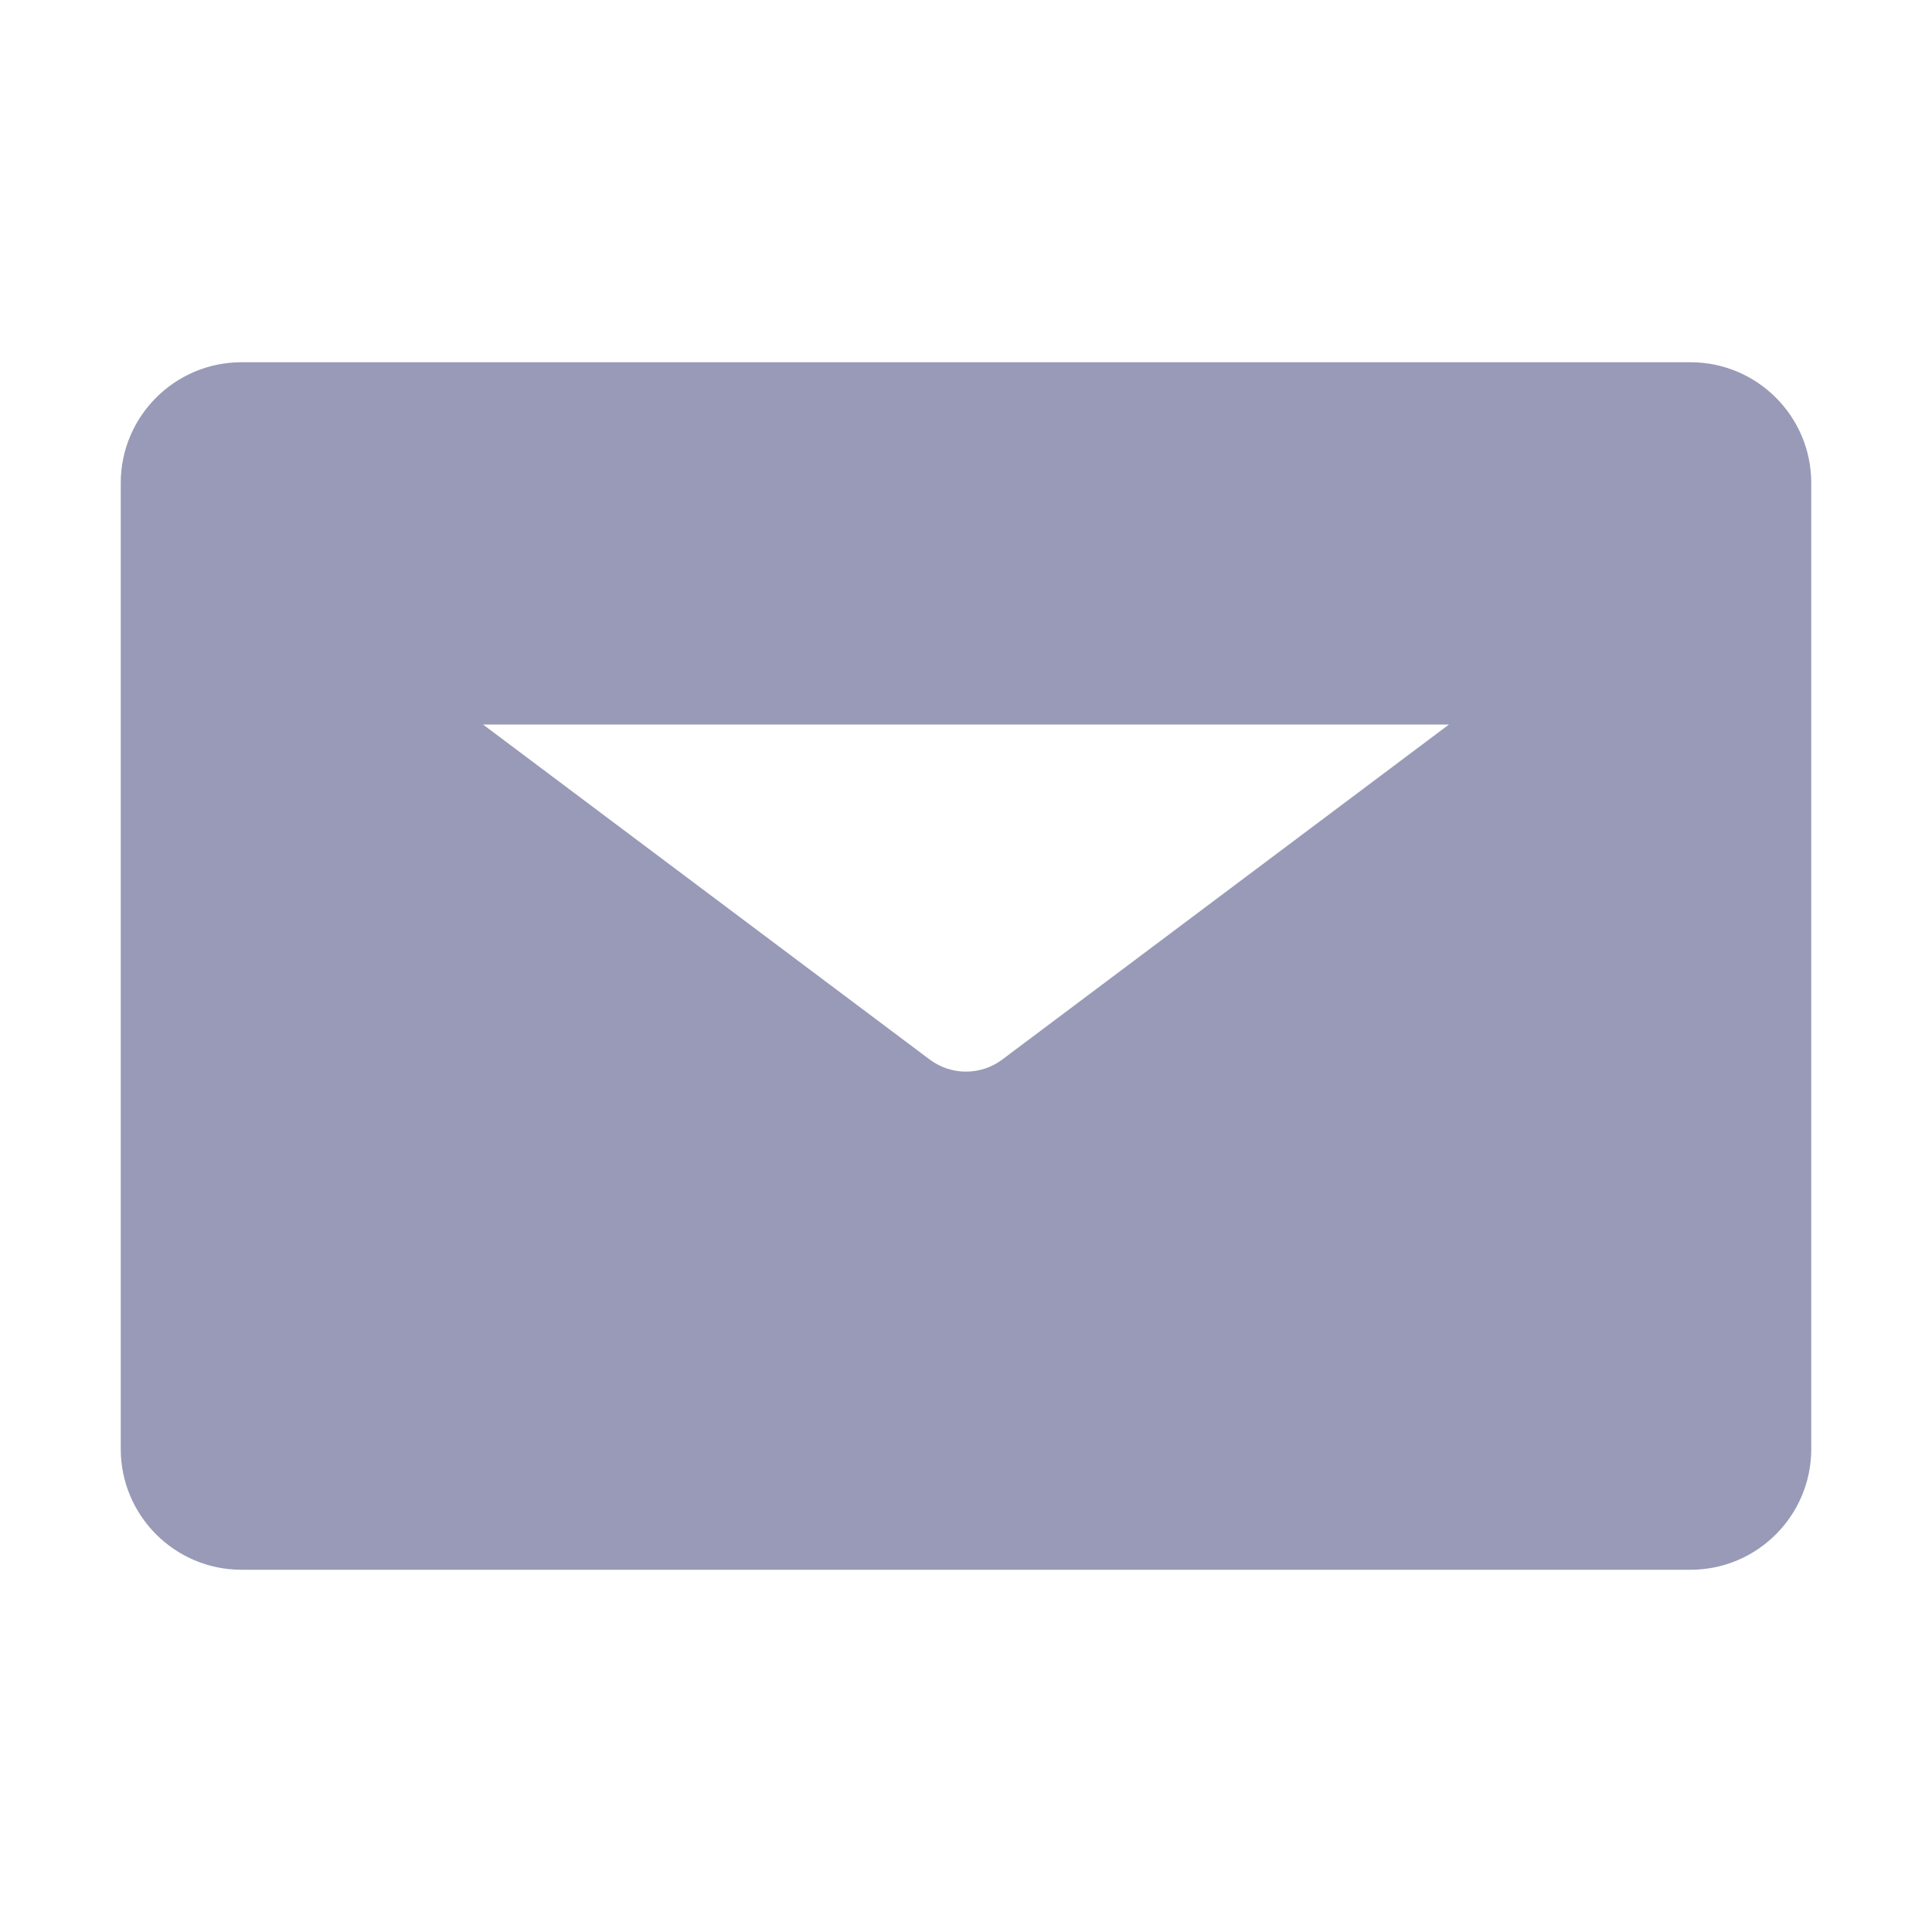
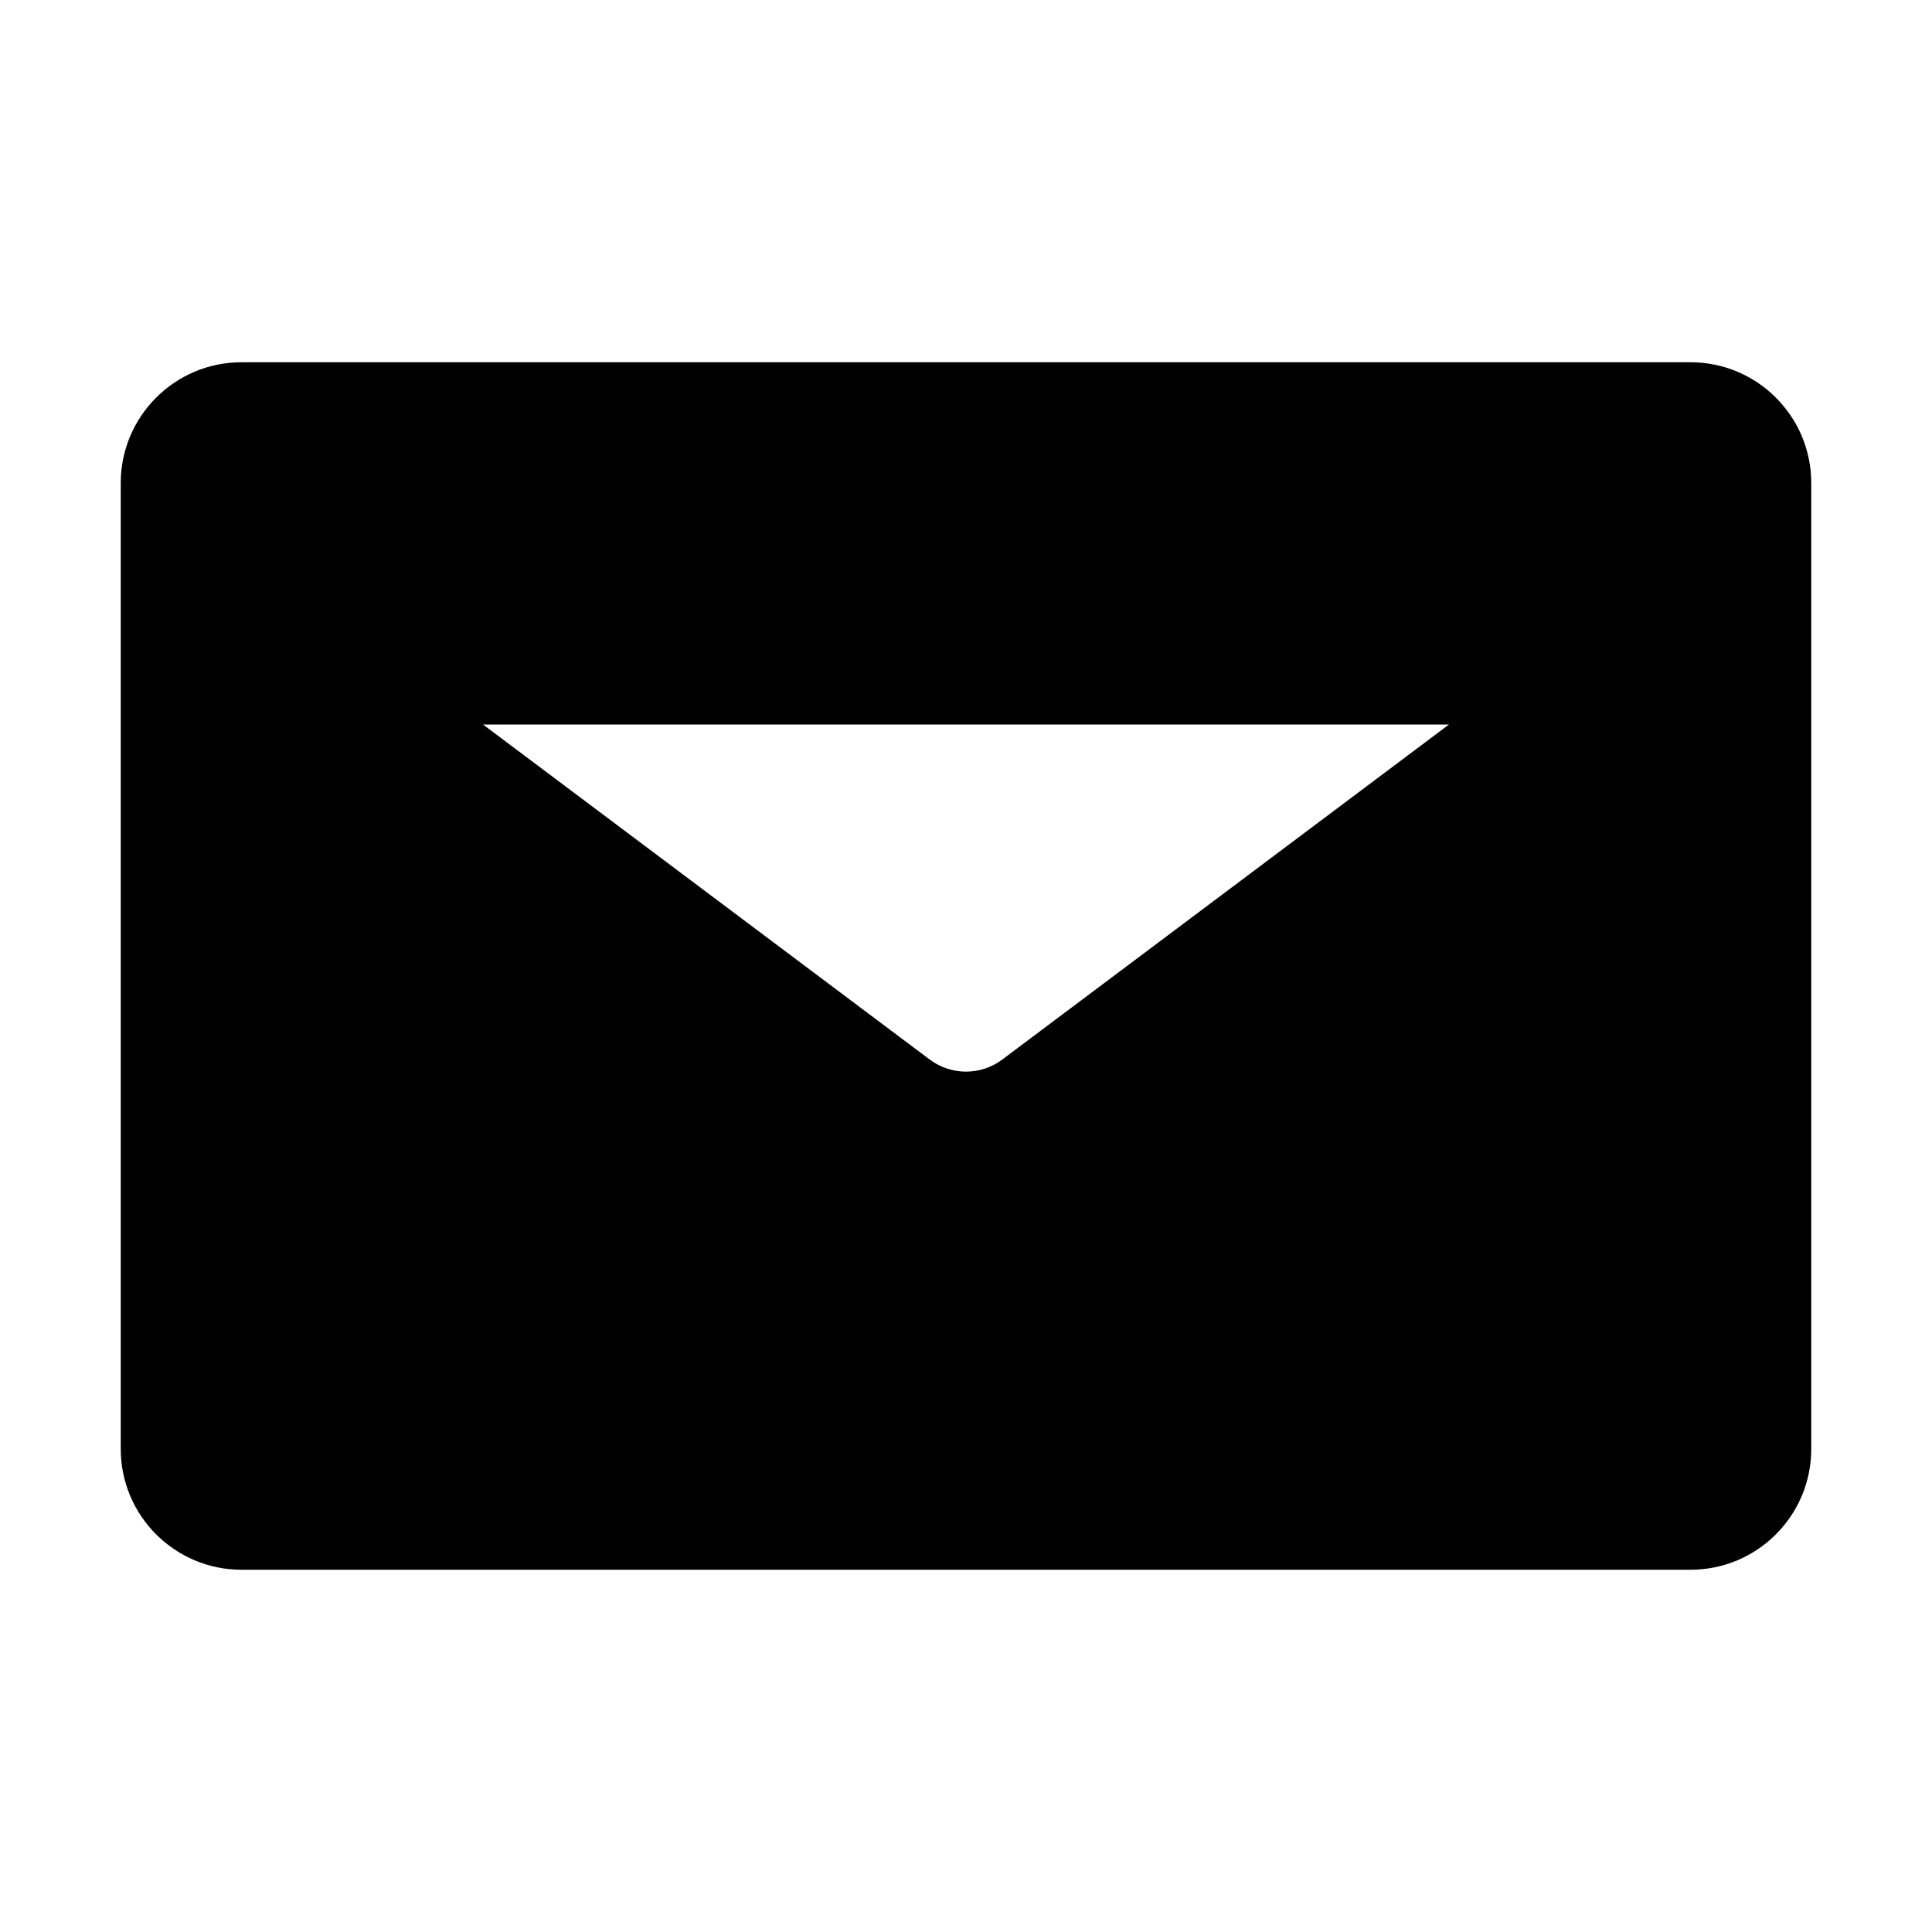
<svg xmlns="http://www.w3.org/2000/svg" width="1em" height="1em" viewBox="0 0 16 16" version="1.1">
  <g id="✔️-Collections" stroke="none" stroke-width="1" fill="none" fill-rule="evenodd">
-     <g id="⚛️-Atoms---Icons" transform="translate(-299, -598)" fill="#989AB7" fill-rule="nonzero">
+     <g id="⚛️-Atoms---Icons" transform="translate(-299, -598)" fill="currentColor" fill-rule="nonzero">
      <g id="Collection---Icons" transform="translate(56, 56)">
        <g id="icons" transform="translate(0, 152)">
          <g id="envelope" transform="translate(0, 390)">
            <g id="Shape" transform="translate(243, 0)">
              <path d="M2,3 L14,3 C14.552,3 15,3.448 15,4 L15,12 C15,12.552 14.552,13 14,13 L2,13 C1.448,13 1,12.552 1,12 L1,4 C1,3.448 1.448,3 2,3 Z M4,6 L7.7,8.775 C7.878,8.908 8.122,8.908 8.3,8.775 L12,6 L4,6 Z" />
            </g>
          </g>
        </g>
      </g>
    </g>
  </g>
</svg>
